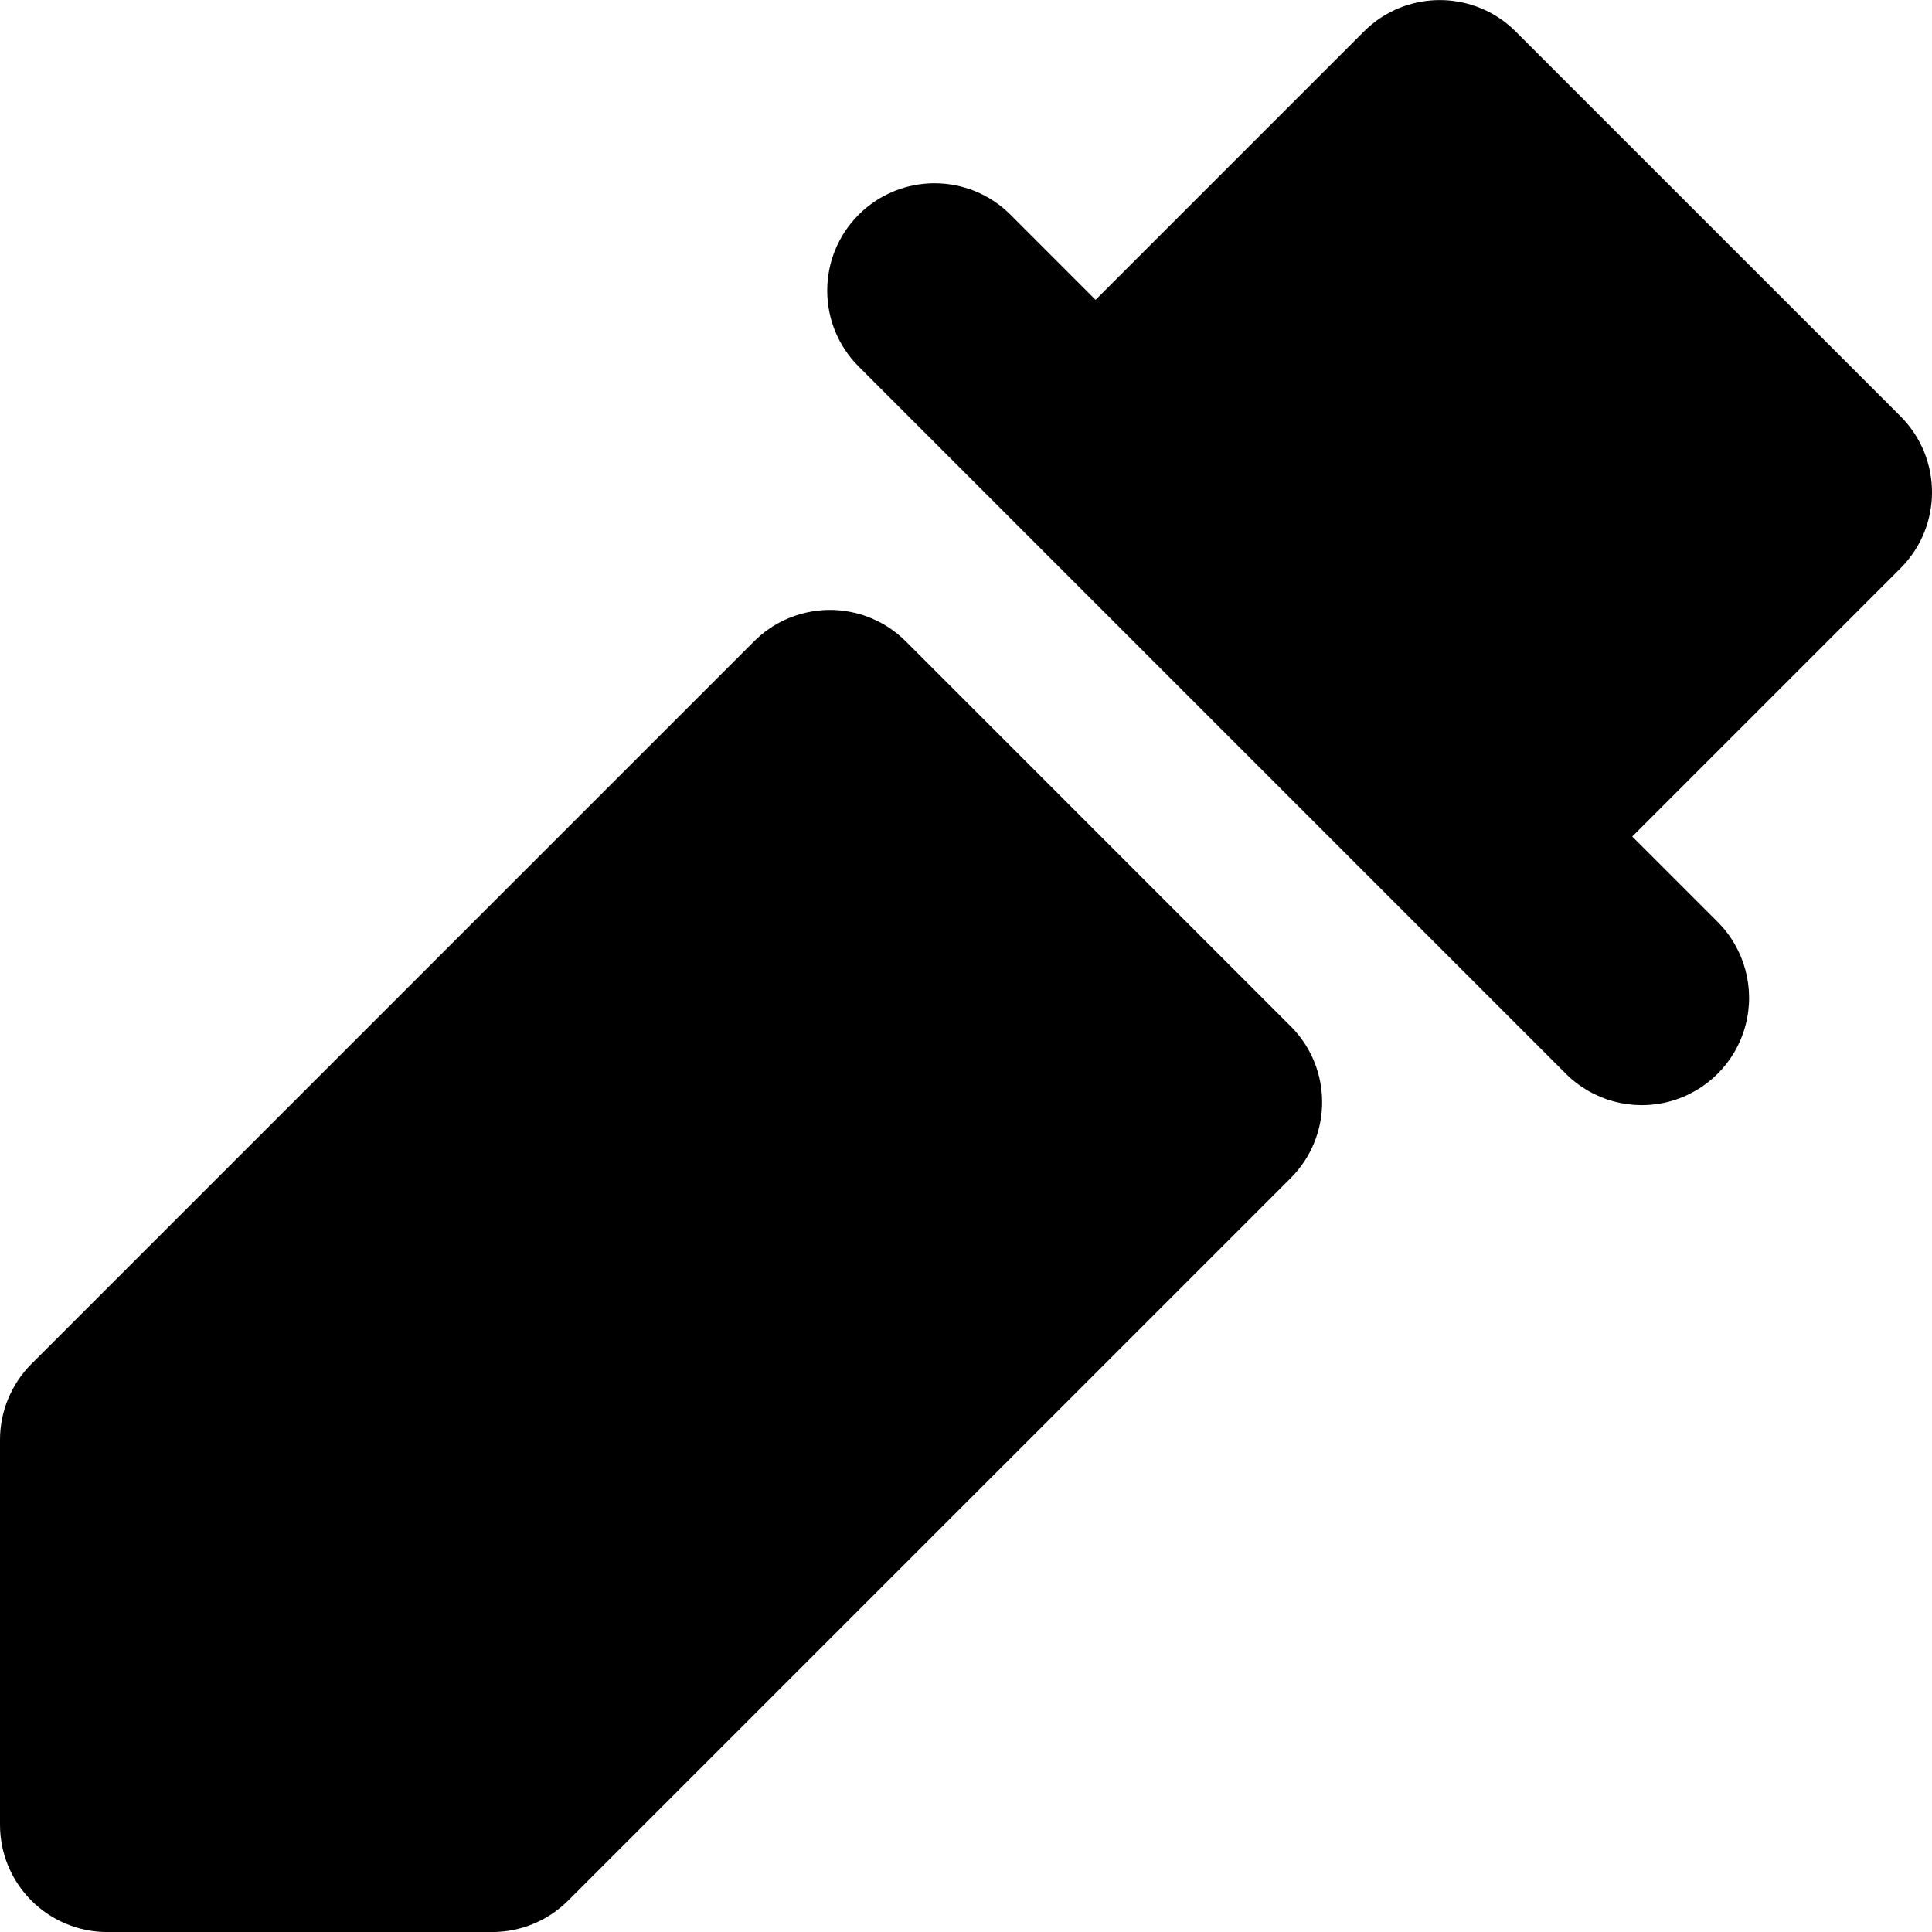
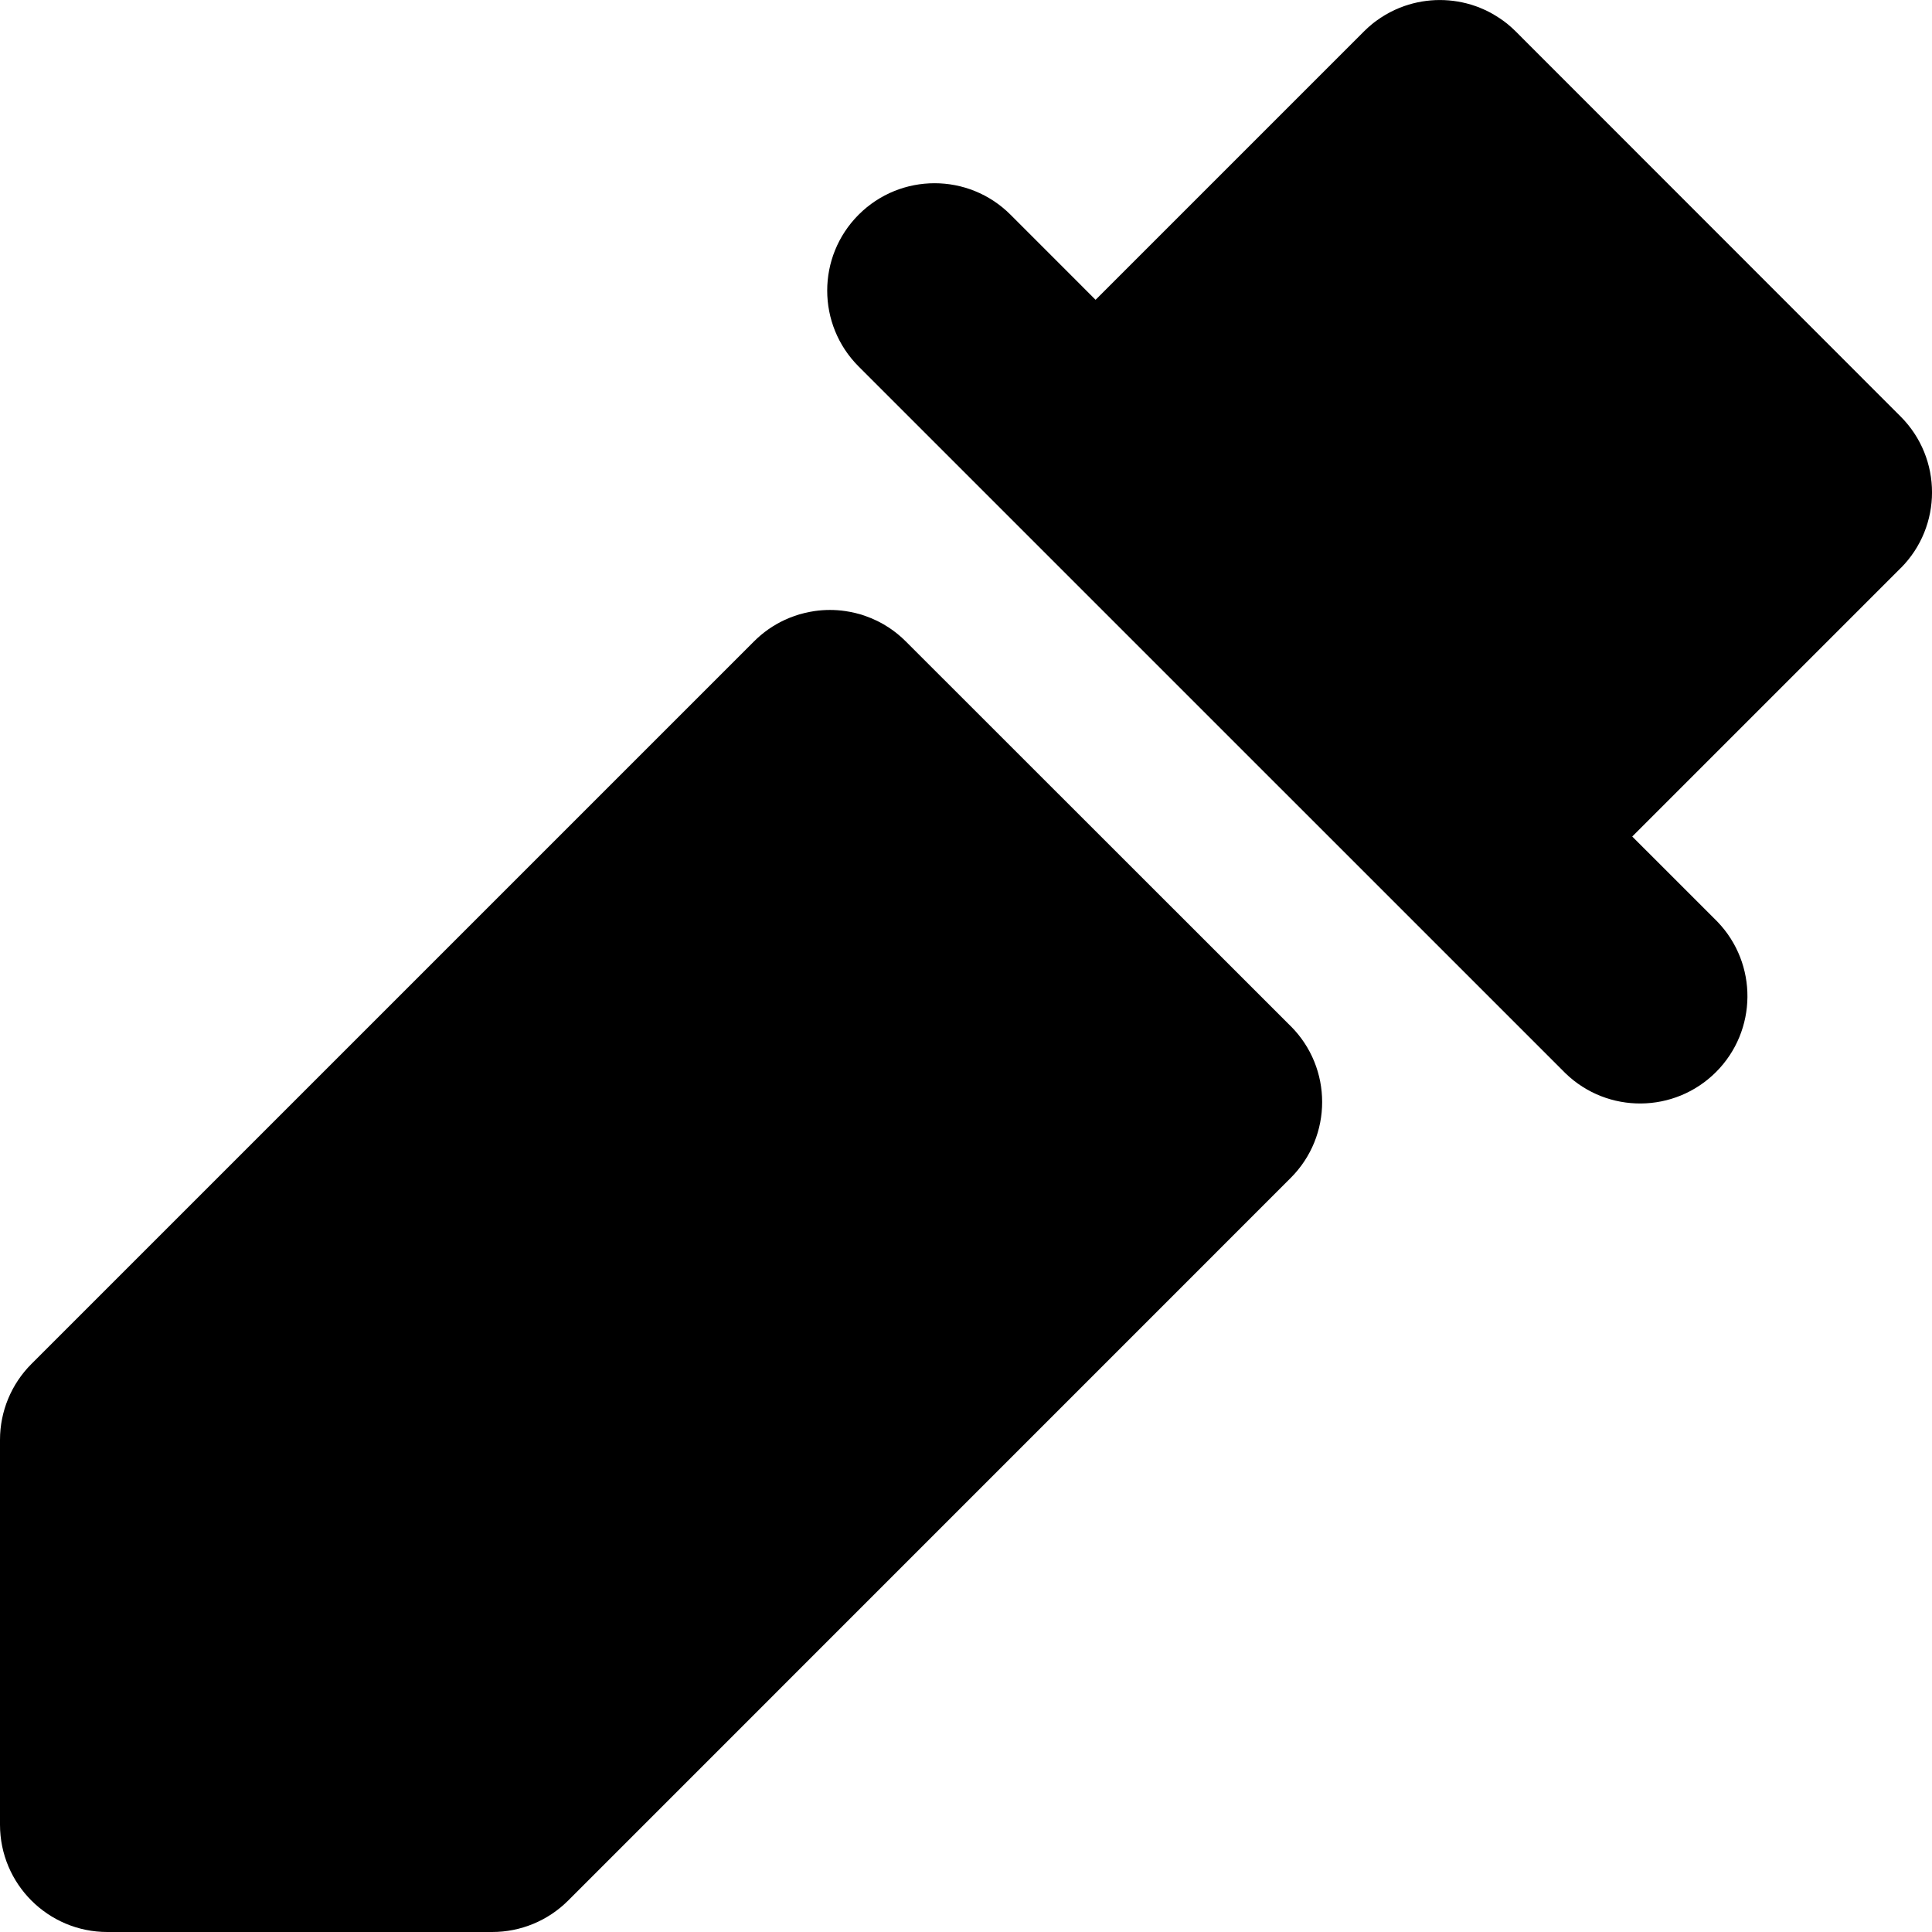
- <svg xmlns="http://www.w3.org/2000/svg" width="450" height="450" viewBox="0 0 450 450">
-   <g>
-     <path d="M442.68,132.34l-62.5,62.5L400,214.66A25,25,0,1,1,364.64,250.01L200,85.37A25.003,25.003,0,0,1,235.36,50.01l19.82,19.83,62.5-62.5a25.559,25.559,0,0,1,1.9-1.72c.32-.27.66-.52.99-.77A24.791,24.791,0,0,1,322.65,3.48c.71-.42,1.44-.8,2.18-1.15a24.037,24.037,0,0,1,2.25-.91,25.115,25.115,0,0,1,16.55,0c.38.13.76.27,1.13.43A23.378,23.378,0,0,1,348.46,3.73c.57.35,1.13.72,1.68,1.12.33.25.67.5.99.77a25.582,25.582,0,0,1,1.9,1.72L442.68,96.98a25.011,25.011,0,0,1,0,35.36Z" />
-     <path d="M300.63,239.03a25.012,25.012,0,0,1,0,35.36L132.32,442.69A24.983,24.983,0,0,1,114.64,450.01H25a24.996,24.996,0,0,1-25-25V335.37a25,25,0,0,1,7.32-17.68l168.31-168.3a24.767,24.767,0,0,1,7.15-5.01,23.219,23.219,0,0,1,2.26-.91c.38-.14.76-.26,1.15-.38q.675-.195,1.38-.36c.71-.16,1.43-.3,2.15-.41a24.845,24.845,0,0,1,7.17,0c.8.12,1.59.27,2.37.46s1.55.42,2.32.69a24.735,24.735,0,0,1,5.48,2.71,25.245,25.245,0,0,1,3.92,3.21h.01L300.62,239.03Z" />
-   </g>
-   <rect x="0" y="0.015" width="450" height="450" fill="none" />
+ <svg xmlns="http://www.w3.org/2000/svg" id="Layer_1" data-name="Layer 1" viewBox="0 0 450 450">
+   <path d="M442.68,132.34l-62.5,62.5L400,214.66A25,25,0,0,1,364.64,250L200,85.37A25,25,0,0,1,235.36,50l19.82,19.83,62.5-62.5c.61-.61,1.24-1.18,1.9-1.72.32-.27.66-.52,1-.77a24.83,24.83,0,0,1,2.08-1.37c.71-.42,1.44-.8,2.18-1.15a24.06,24.06,0,0,1,2.25-.91,25.11,25.11,0,0,1,16.55,0c.38.13.76.27,1.13.43a23.4,23.4,0,0,1,3.7,1.88c.57.35,1.13.72,1.68,1.12.33.25.67.5,1,.77.66.54,1.29,1.11,1.9,1.72L442.68,97a25,25,0,0,1,0,35.36Z" />
+   <path d="M300.63,239a25,25,0,0,1,0,35.36L132.32,442.69A25,25,0,0,1,114.64,450H25A25,25,0,0,1,0,425V335.37a25,25,0,0,1,7.32-17.68l168.31-168.3a24.77,24.77,0,0,1,7.15-5,23.18,23.18,0,0,1,2.26-.91c.38-.14.76-.26,1.15-.38s.91-.25,1.38-.36c.71-.16,1.43-.3,2.15-.41a24.85,24.85,0,0,1,7.17,0c.8.12,1.59.27,2.37.46s1.55.42,2.32.69a24.73,24.73,0,0,1,5.48,2.71,25.24,25.24,0,0,1,3.92,3.21h0L300.62,239Z" />
</svg>
